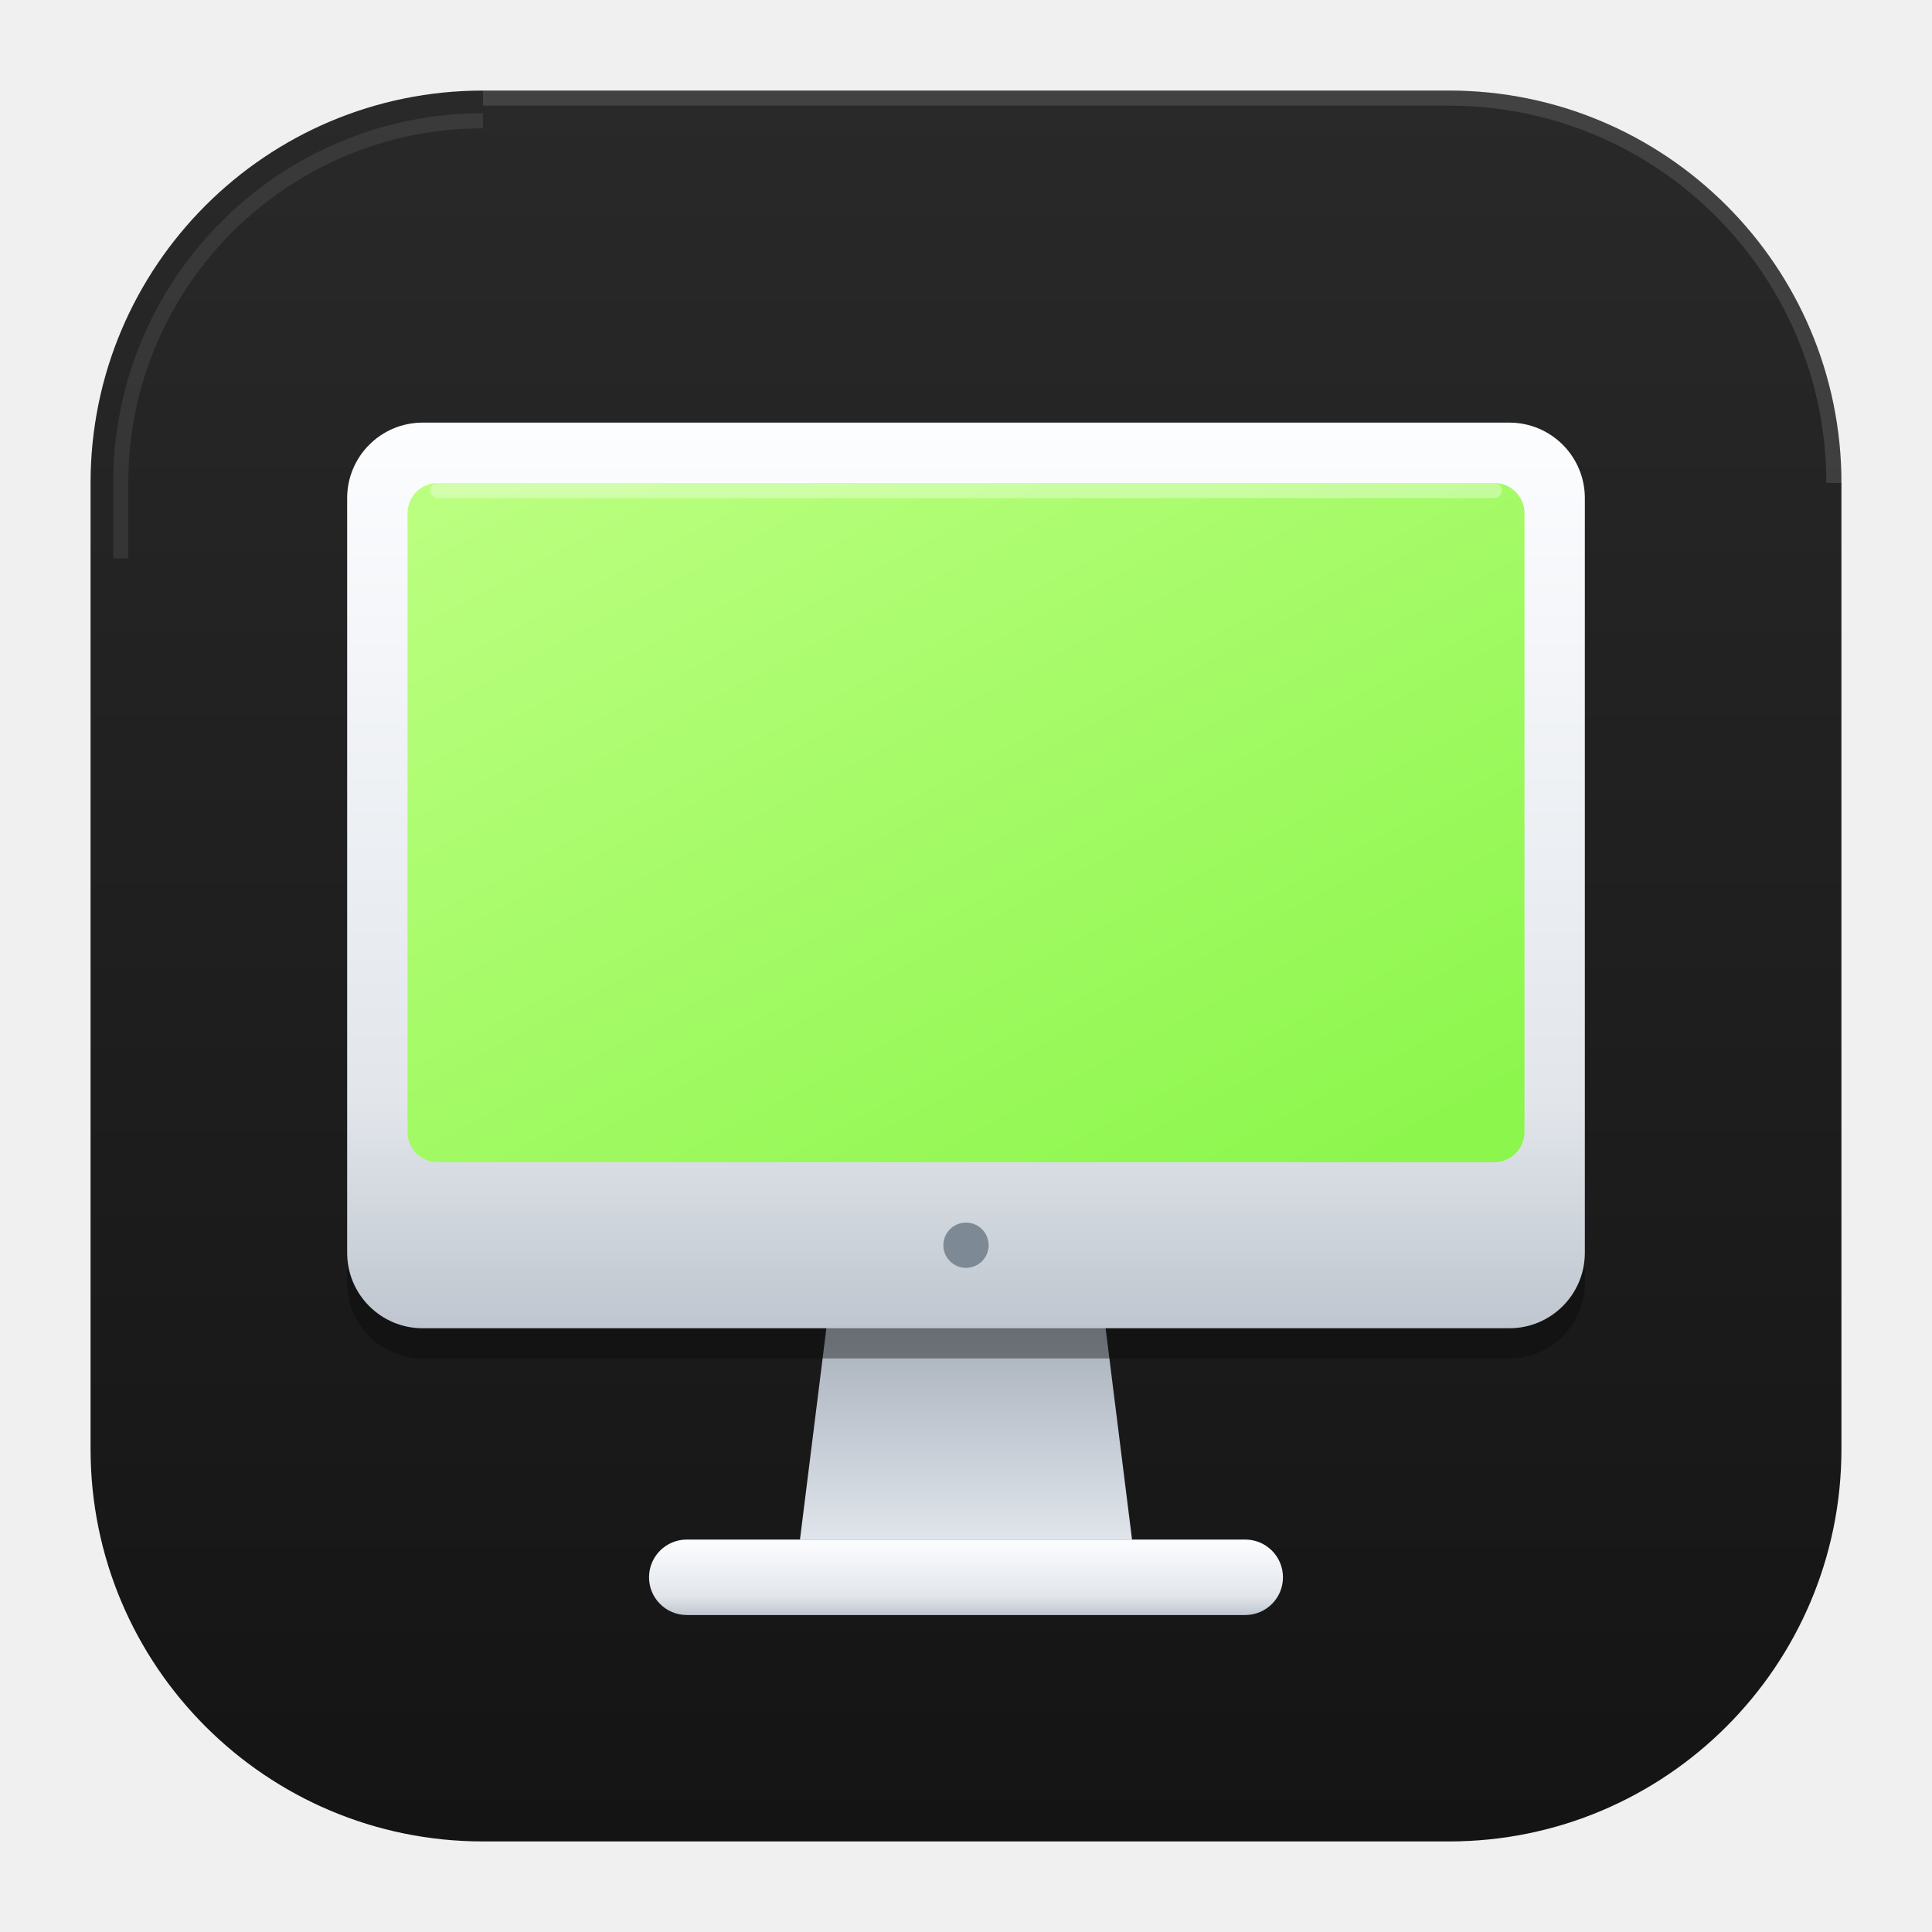
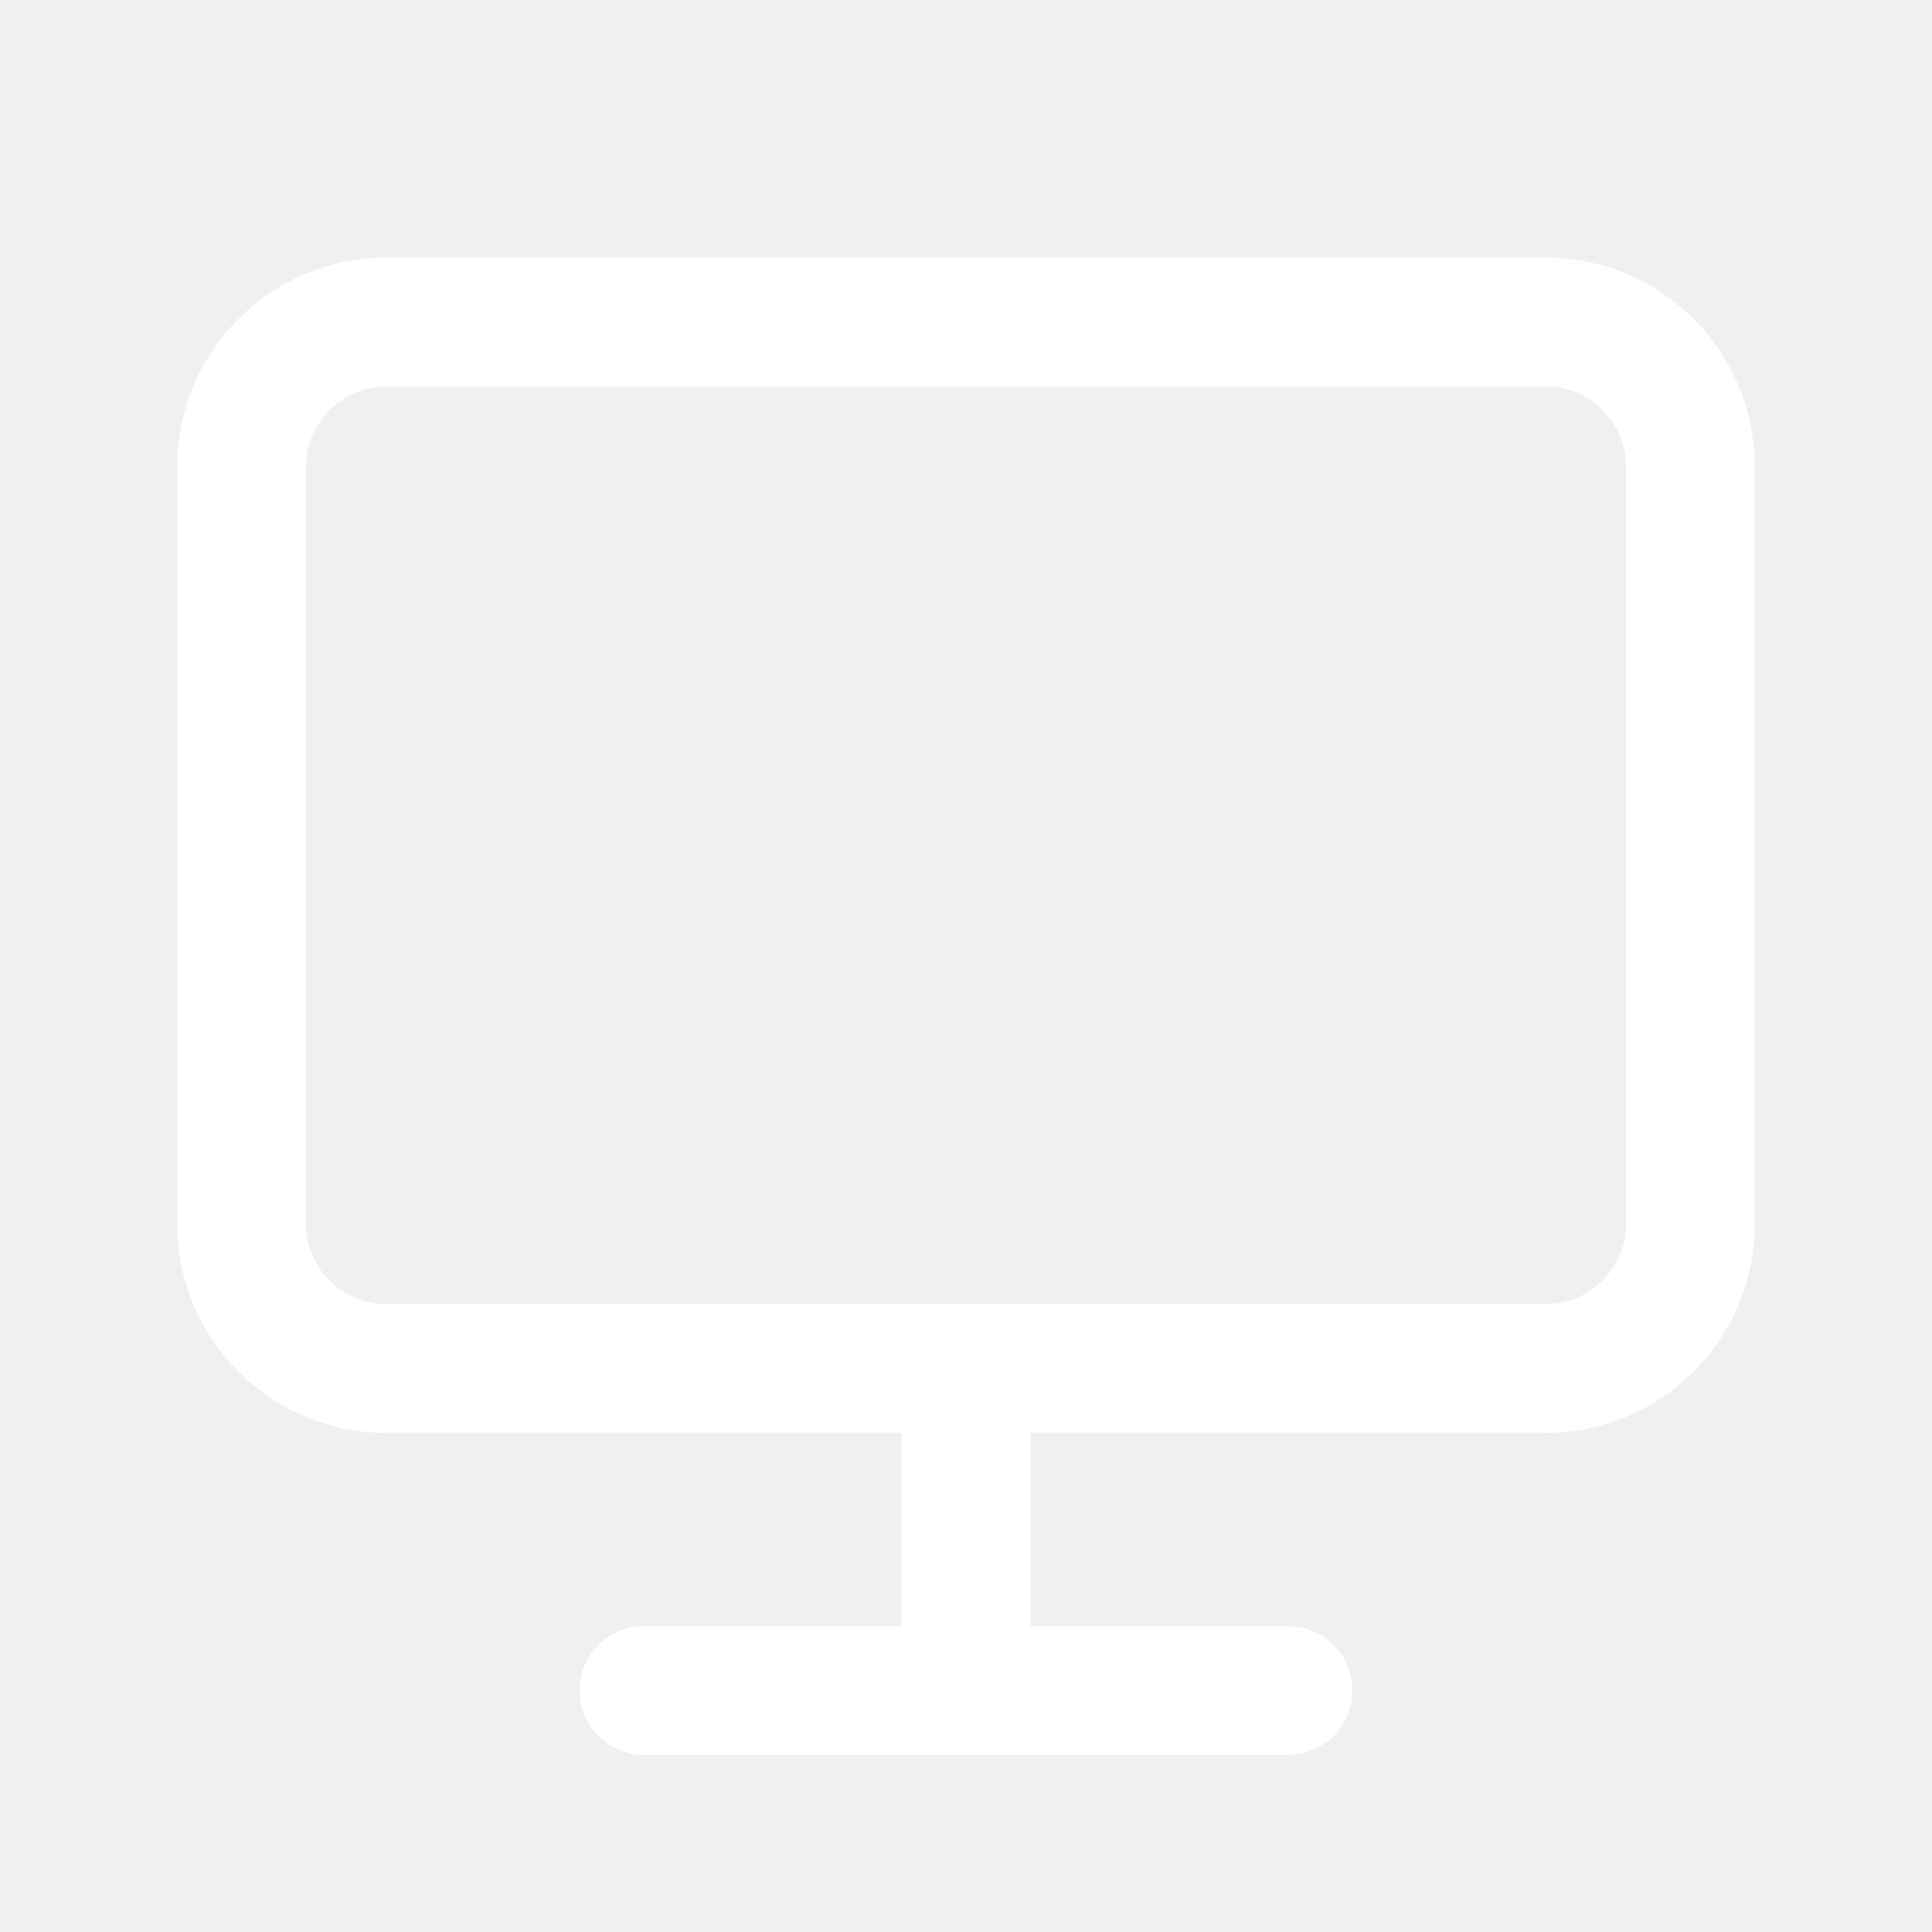
- <svg xmlns="http://www.w3.org/2000/svg" width="128" height="128" viewBox="0 0 128 128">
-   <defs>
-     <linearGradient id="tile" x2="0" y2="1">
-       <stop stop-color="#292929" />
-       <stop offset="1" stop-color="#141414" />
-     </linearGradient>
-     <linearGradient id="metal" x2="0" y2="1">
-       <stop stop-color="#fcfdff" />
-       <stop offset=".75" stop-color="#e2e6eb" />
-       <stop offset="1" stop-color="#bfc6cf" />
-     </linearGradient>
-     <linearGradient id="stand" x2="0" y2="1">
-       <stop stop-color="#a0a9b5" />
-       <stop offset="1" stop-color="#e0e5eb" />
-     </linearGradient>
-     <linearGradient id="screen" x2=".9" y2="1">
-       <stop stop-color="#bcff81" />
-       <stop offset="1" stop-color="#8cf64c" />
-     </linearGradient>
-   </defs>
-   <rect x="6" y="6" width="116" height="116" rx="26" fill="url(#tile)" />
-   <path d="M32 6.5H96A25.5 25.5 0 0 1 121.5 32" fill="none" stroke="#ffffff" stroke-opacity=".12" />
-   <path d="M8 37V32A24 24 0 0 1 32 8" fill="none" stroke="#ffffff" stroke-opacity=".08" />
-   <path d="M55 86H73L75 102H53Z" fill="url(#stand)" />
-   <rect x="43" y="102" width="42" height="5" rx="2.5" fill="url(#metal)" />
-   <rect x="23" y="30" width="82" height="60" rx="5" fill="#080808" fill-opacity=".4" />
-   <rect x="23" y="28" width="82" height="60" rx="5" fill="url(#metal)" />
-   <rect x="27" y="32" width="74" height="45" rx="2" fill="url(#screen)" />
-   <path d="M29 32.5H99" stroke="#fff" stroke-opacity=".35" stroke-linecap="round" />
-   <circle cx="64" cy="82.5" r="1.5" fill="#7e8996" />
+ <svg xmlns="http://www.w3.org/2000/svg" width="24" height="24" viewBox="0 0 24 24" fill="none" stroke="#fff" stroke-width="1.6" stroke-linecap="round" stroke-linejoin="round">
+   <rect x="3" y="4" width="18" height="13" rx="1.8" />
+   <path d="M12 17v4M8 21h8" />
</svg>
